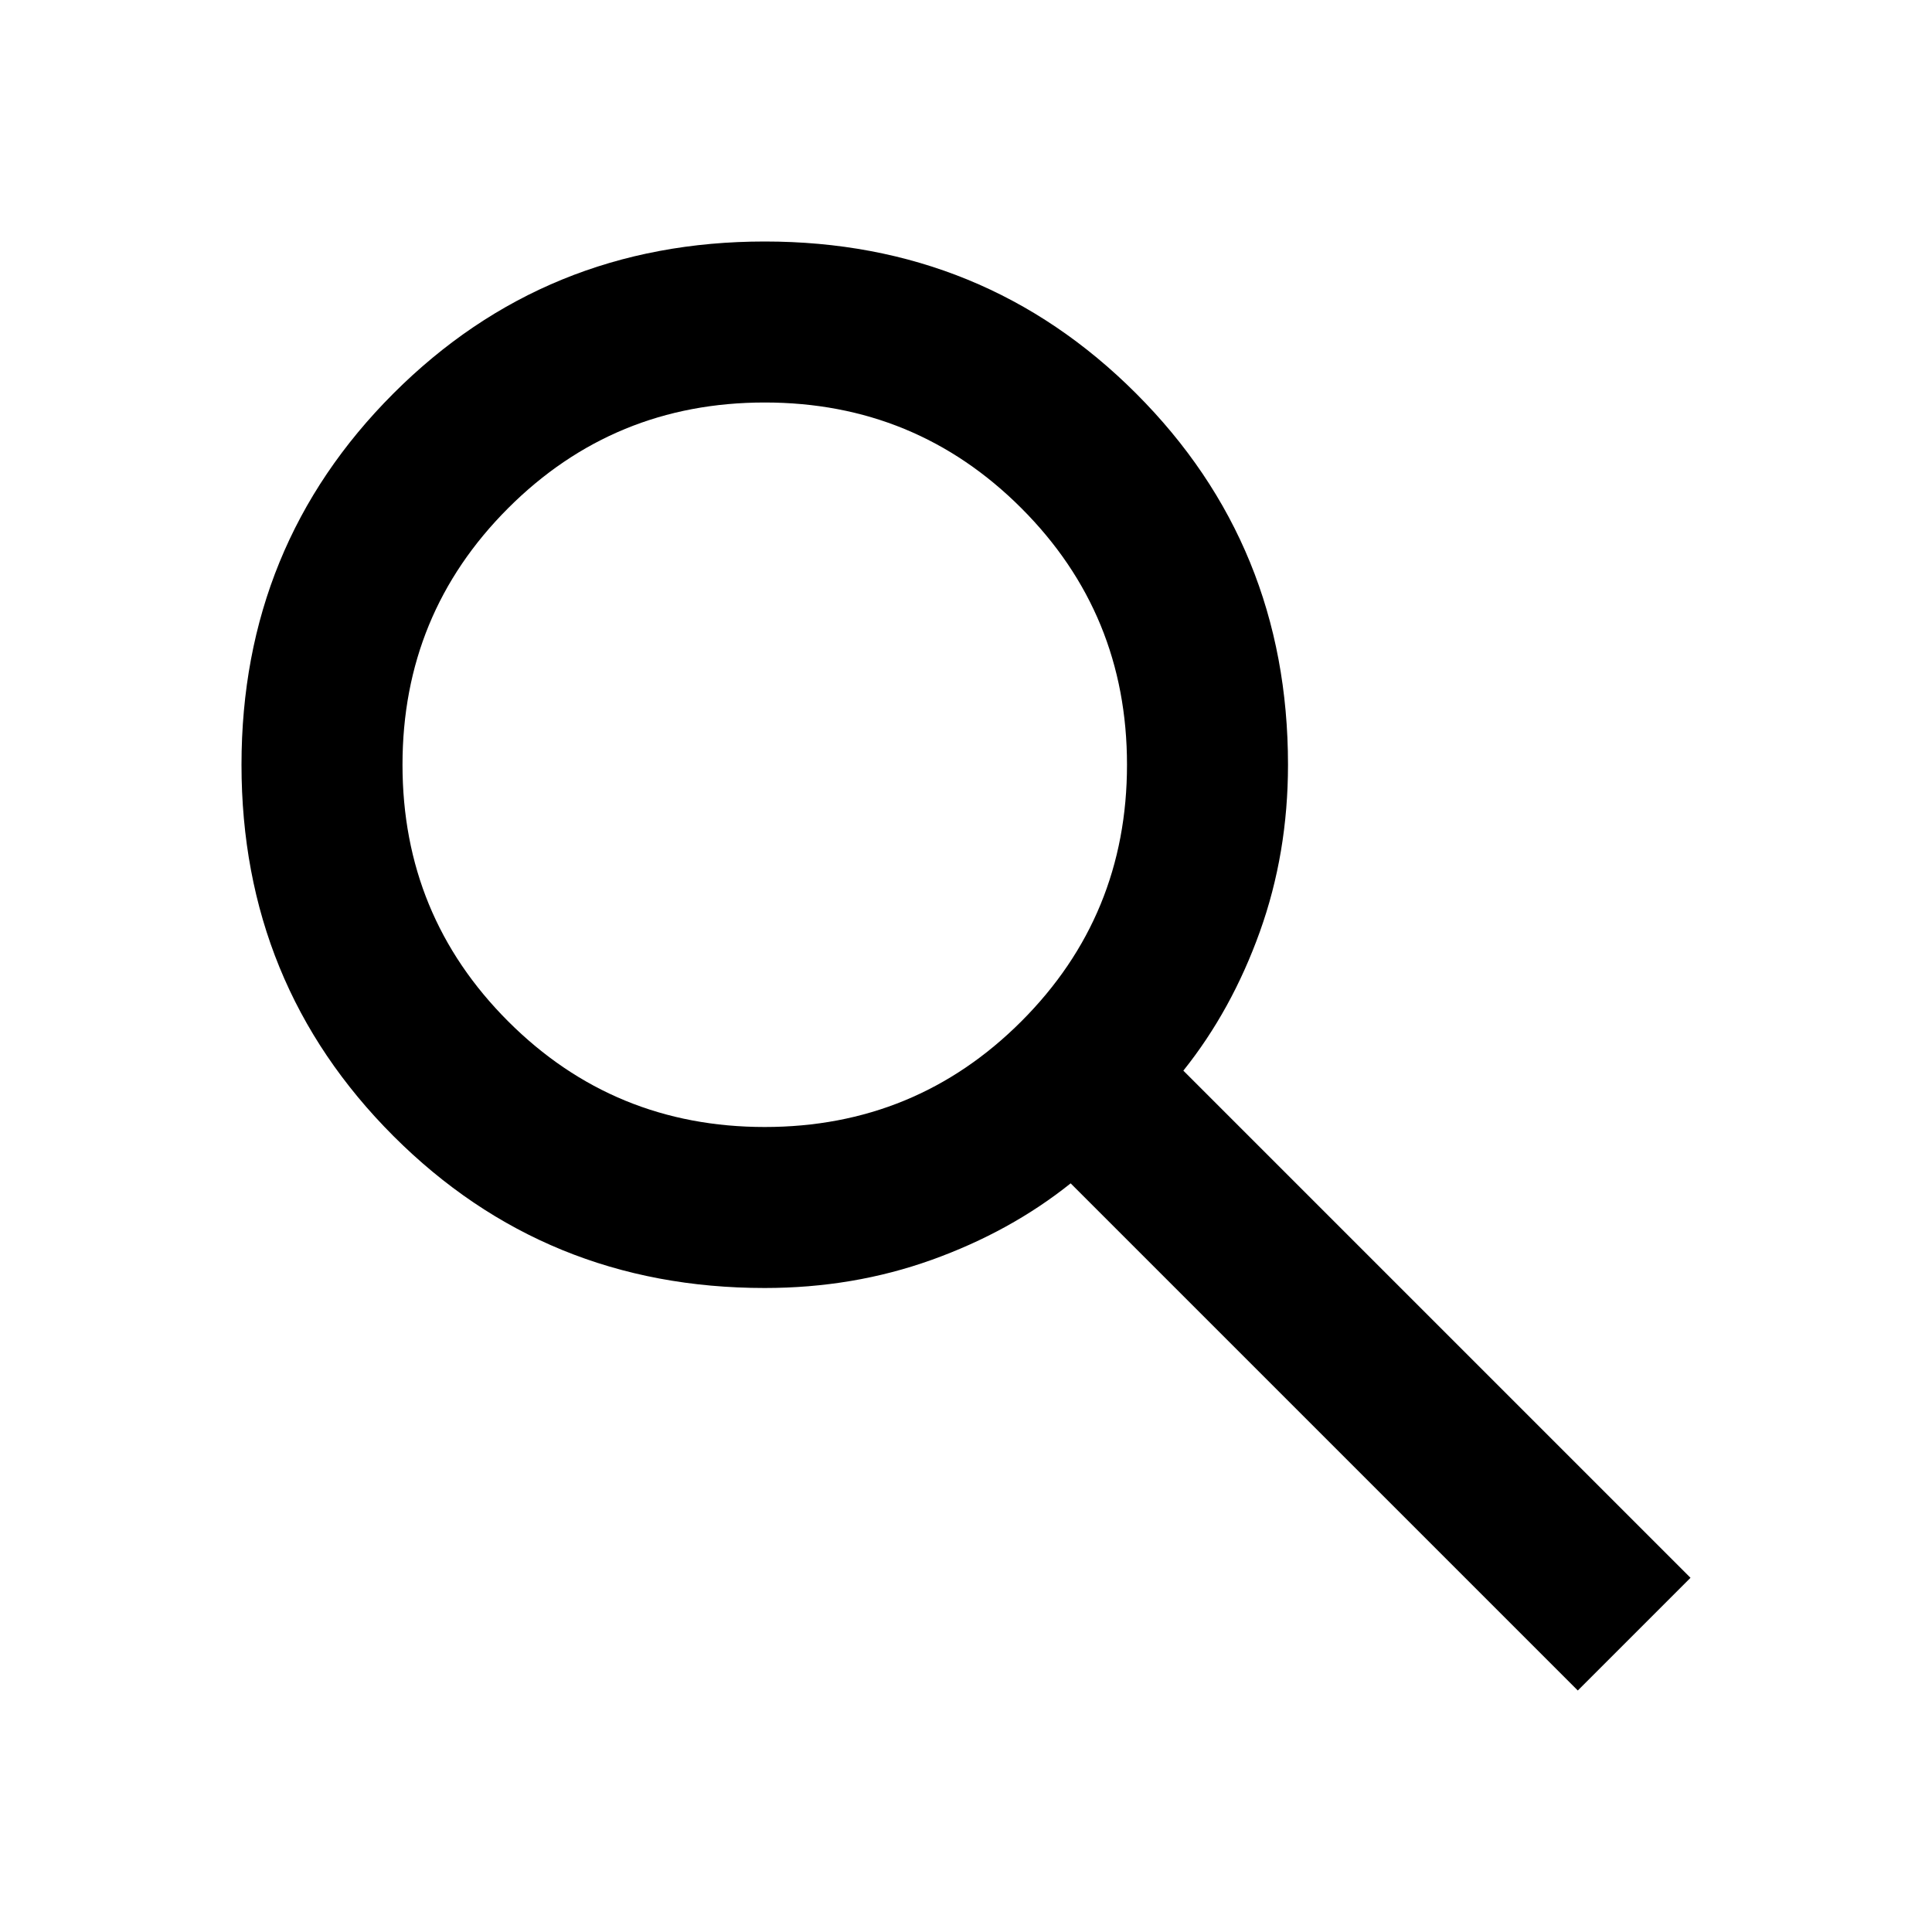
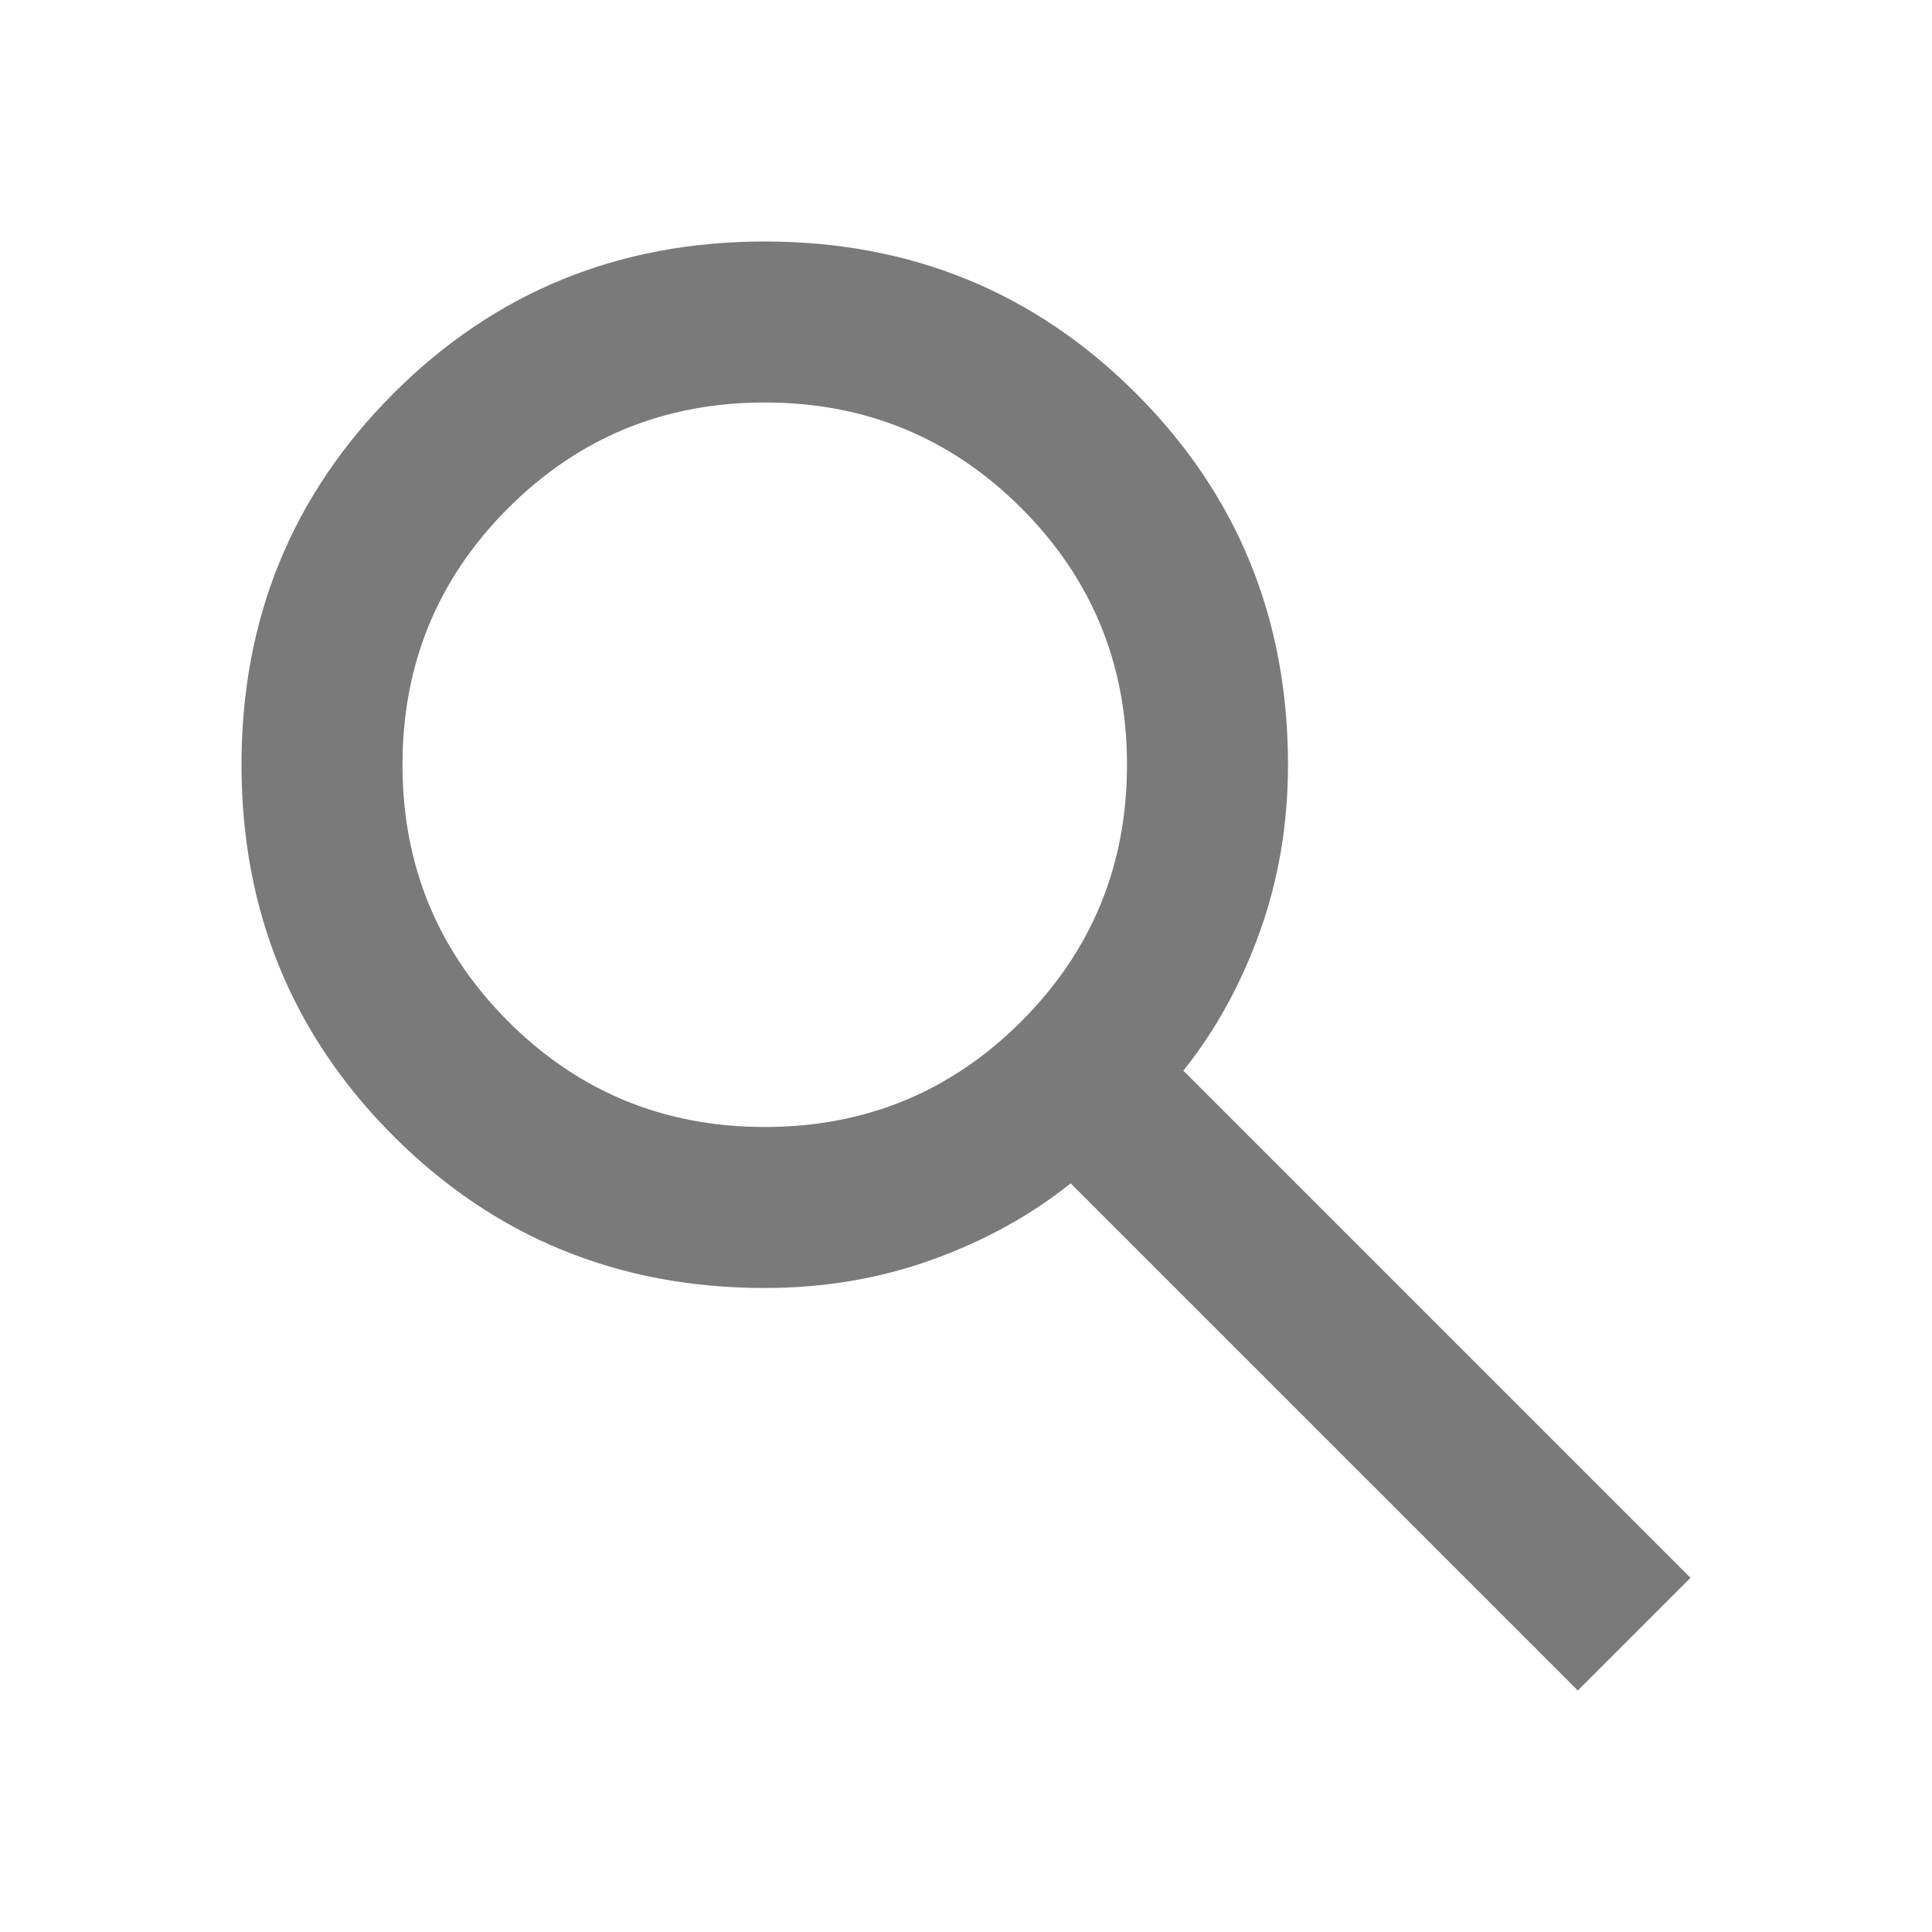
<svg xmlns="http://www.w3.org/2000/svg" height="24" viewBox="0 -960 960 960" width="24">
-   <path d="M784-120 532-372q-30 24-69 38t-83 14q-109 0-184.5-75.5T120-580q0-109 75.5-184.5T380-840q109 0 184.5 75.5T640-580q0 44-14 83t-38 69l252 252-56 56ZM380-400q75 0 127.5-52.5T560-580q0-75-52.5-127.5T380-760q-75 0-127.5 52.5T200-580q0 75 52.5 127.5T380-400Z" />
+   <path d="M784-120 532-372q-30 24-69 38t-83 14q-109 0-184.5-75.5T120-580q0-109 75.5-184.5T380-840q109 0 184.5 75.5T640-580q0 44-14 83t-38 69l252 252-56 56ZM380-400q75 0 127.5-52.5T560-580q0-75-52.5-127.5T380-760q-75 0-127.5 52.5T200-580q0 75 52.5 127.5T380-400Z" fill="#7A7A7A" />
</svg>
